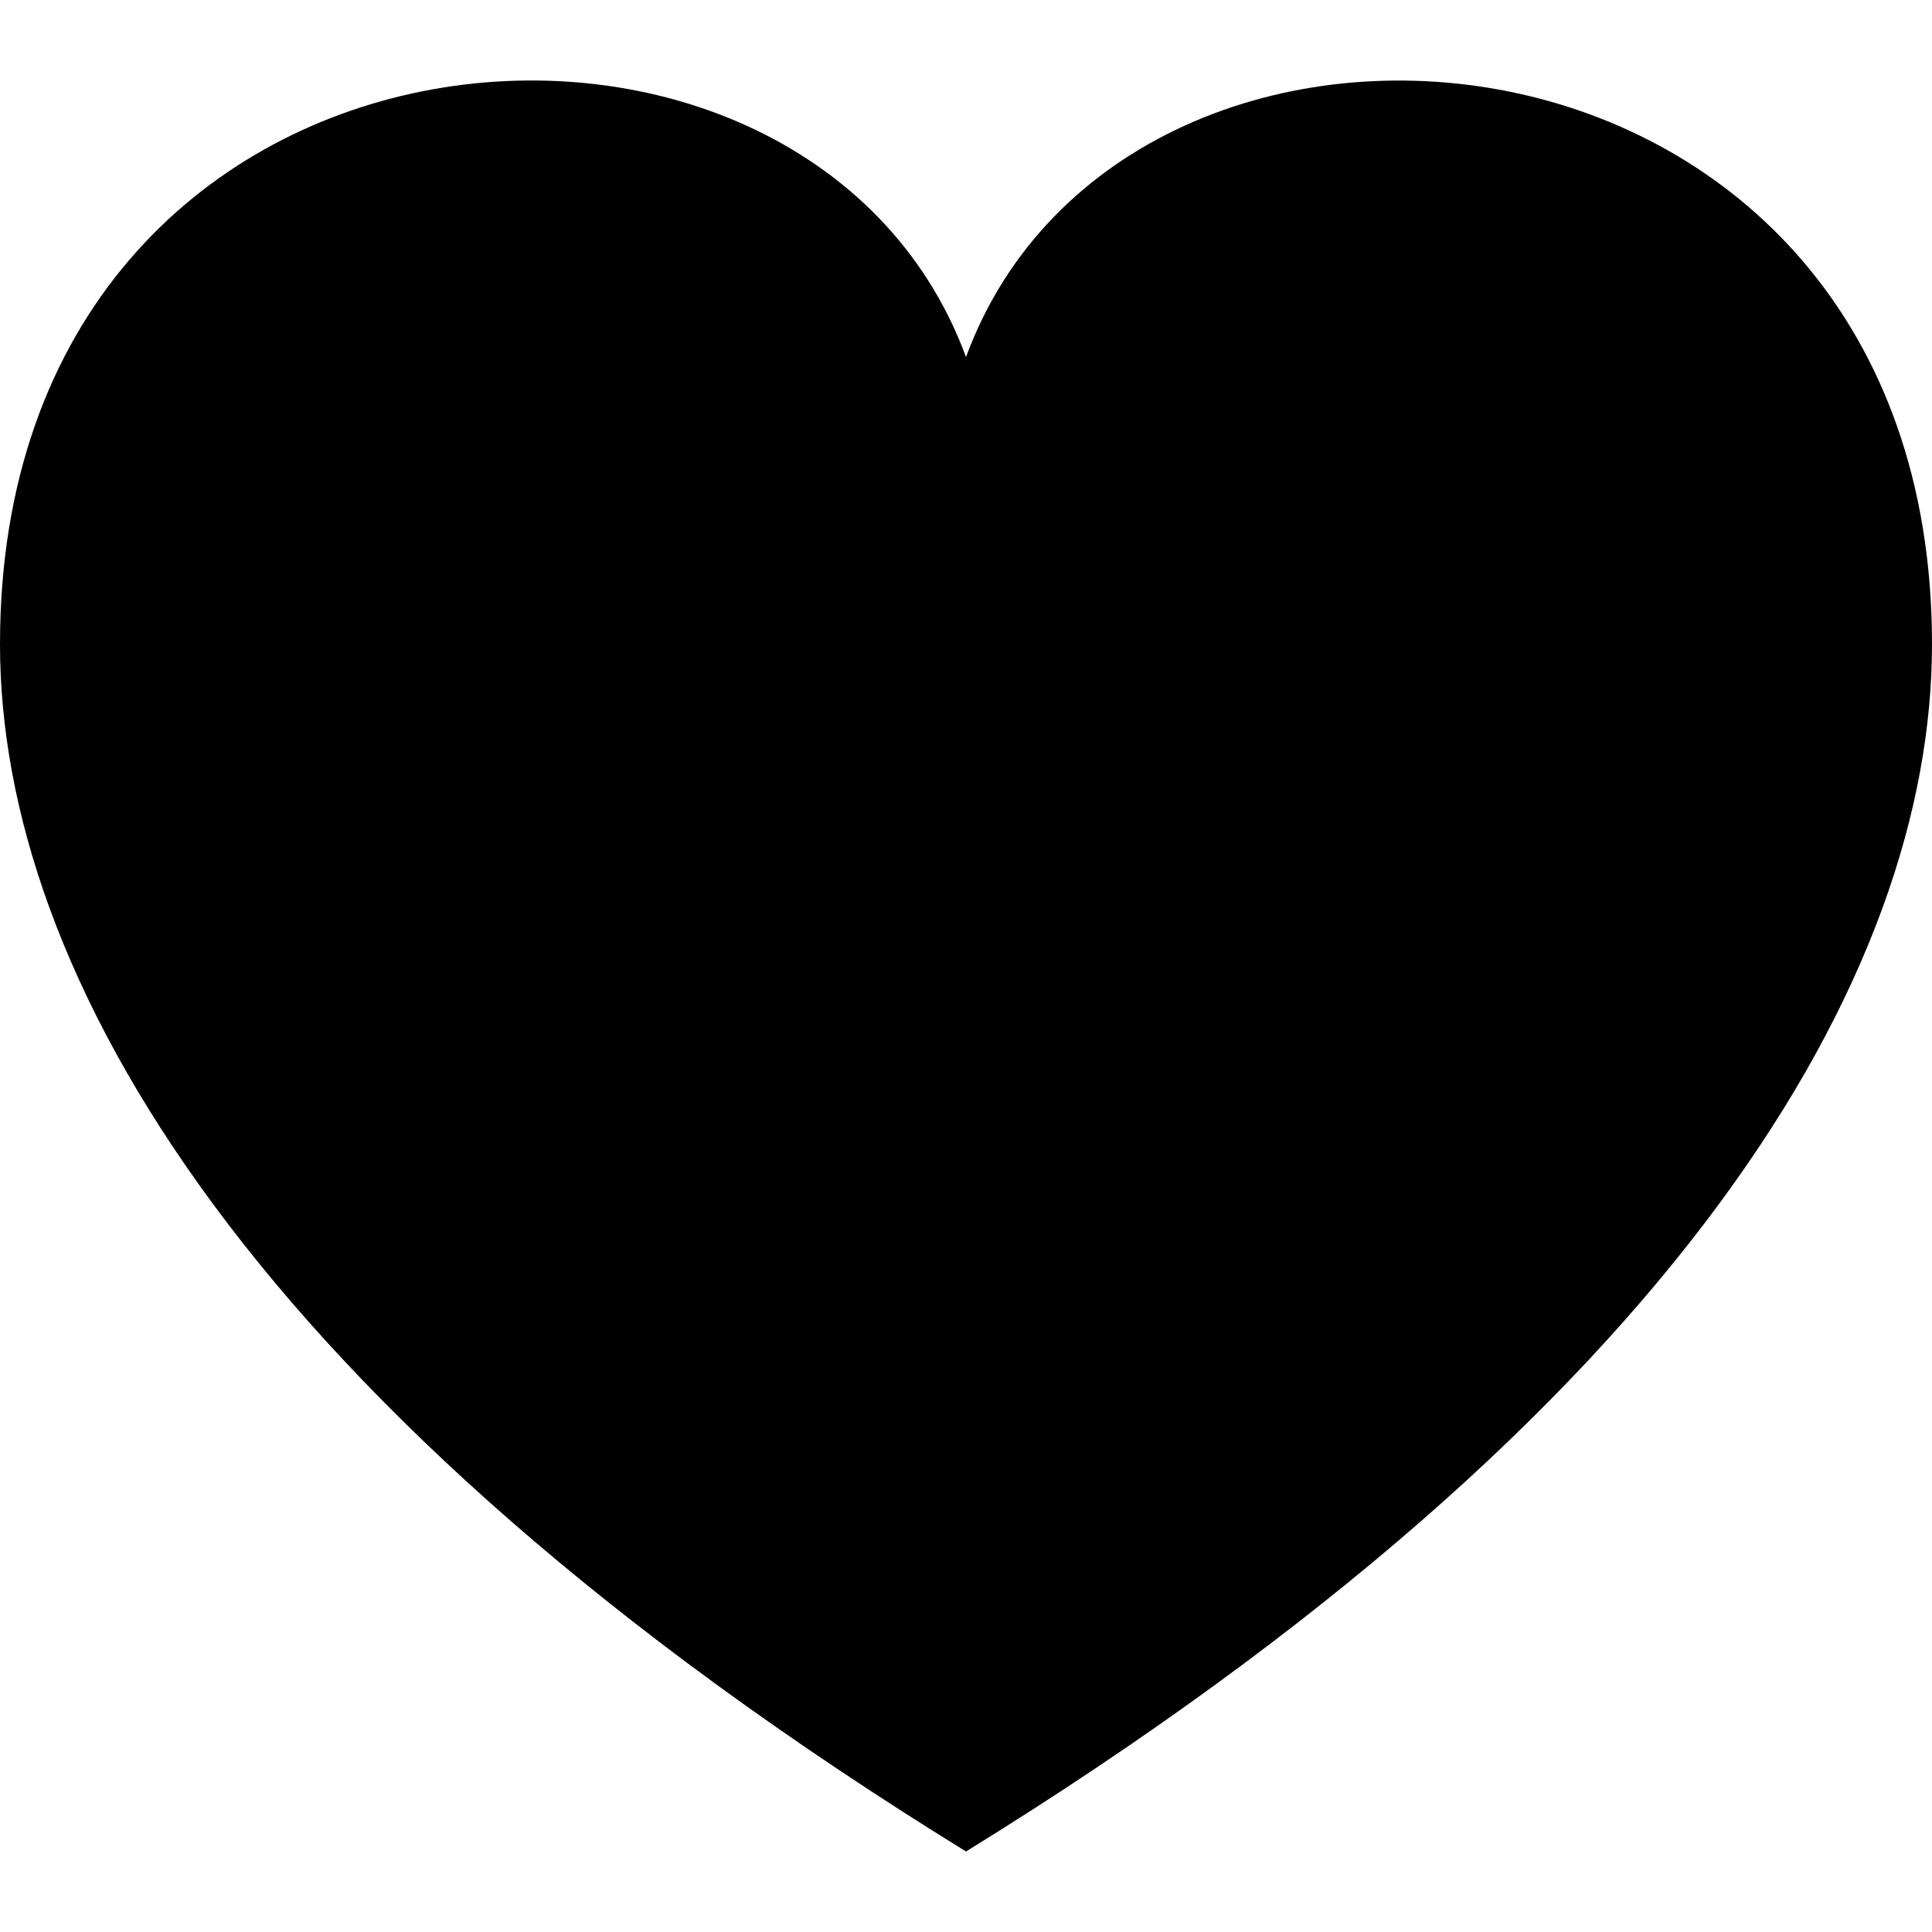
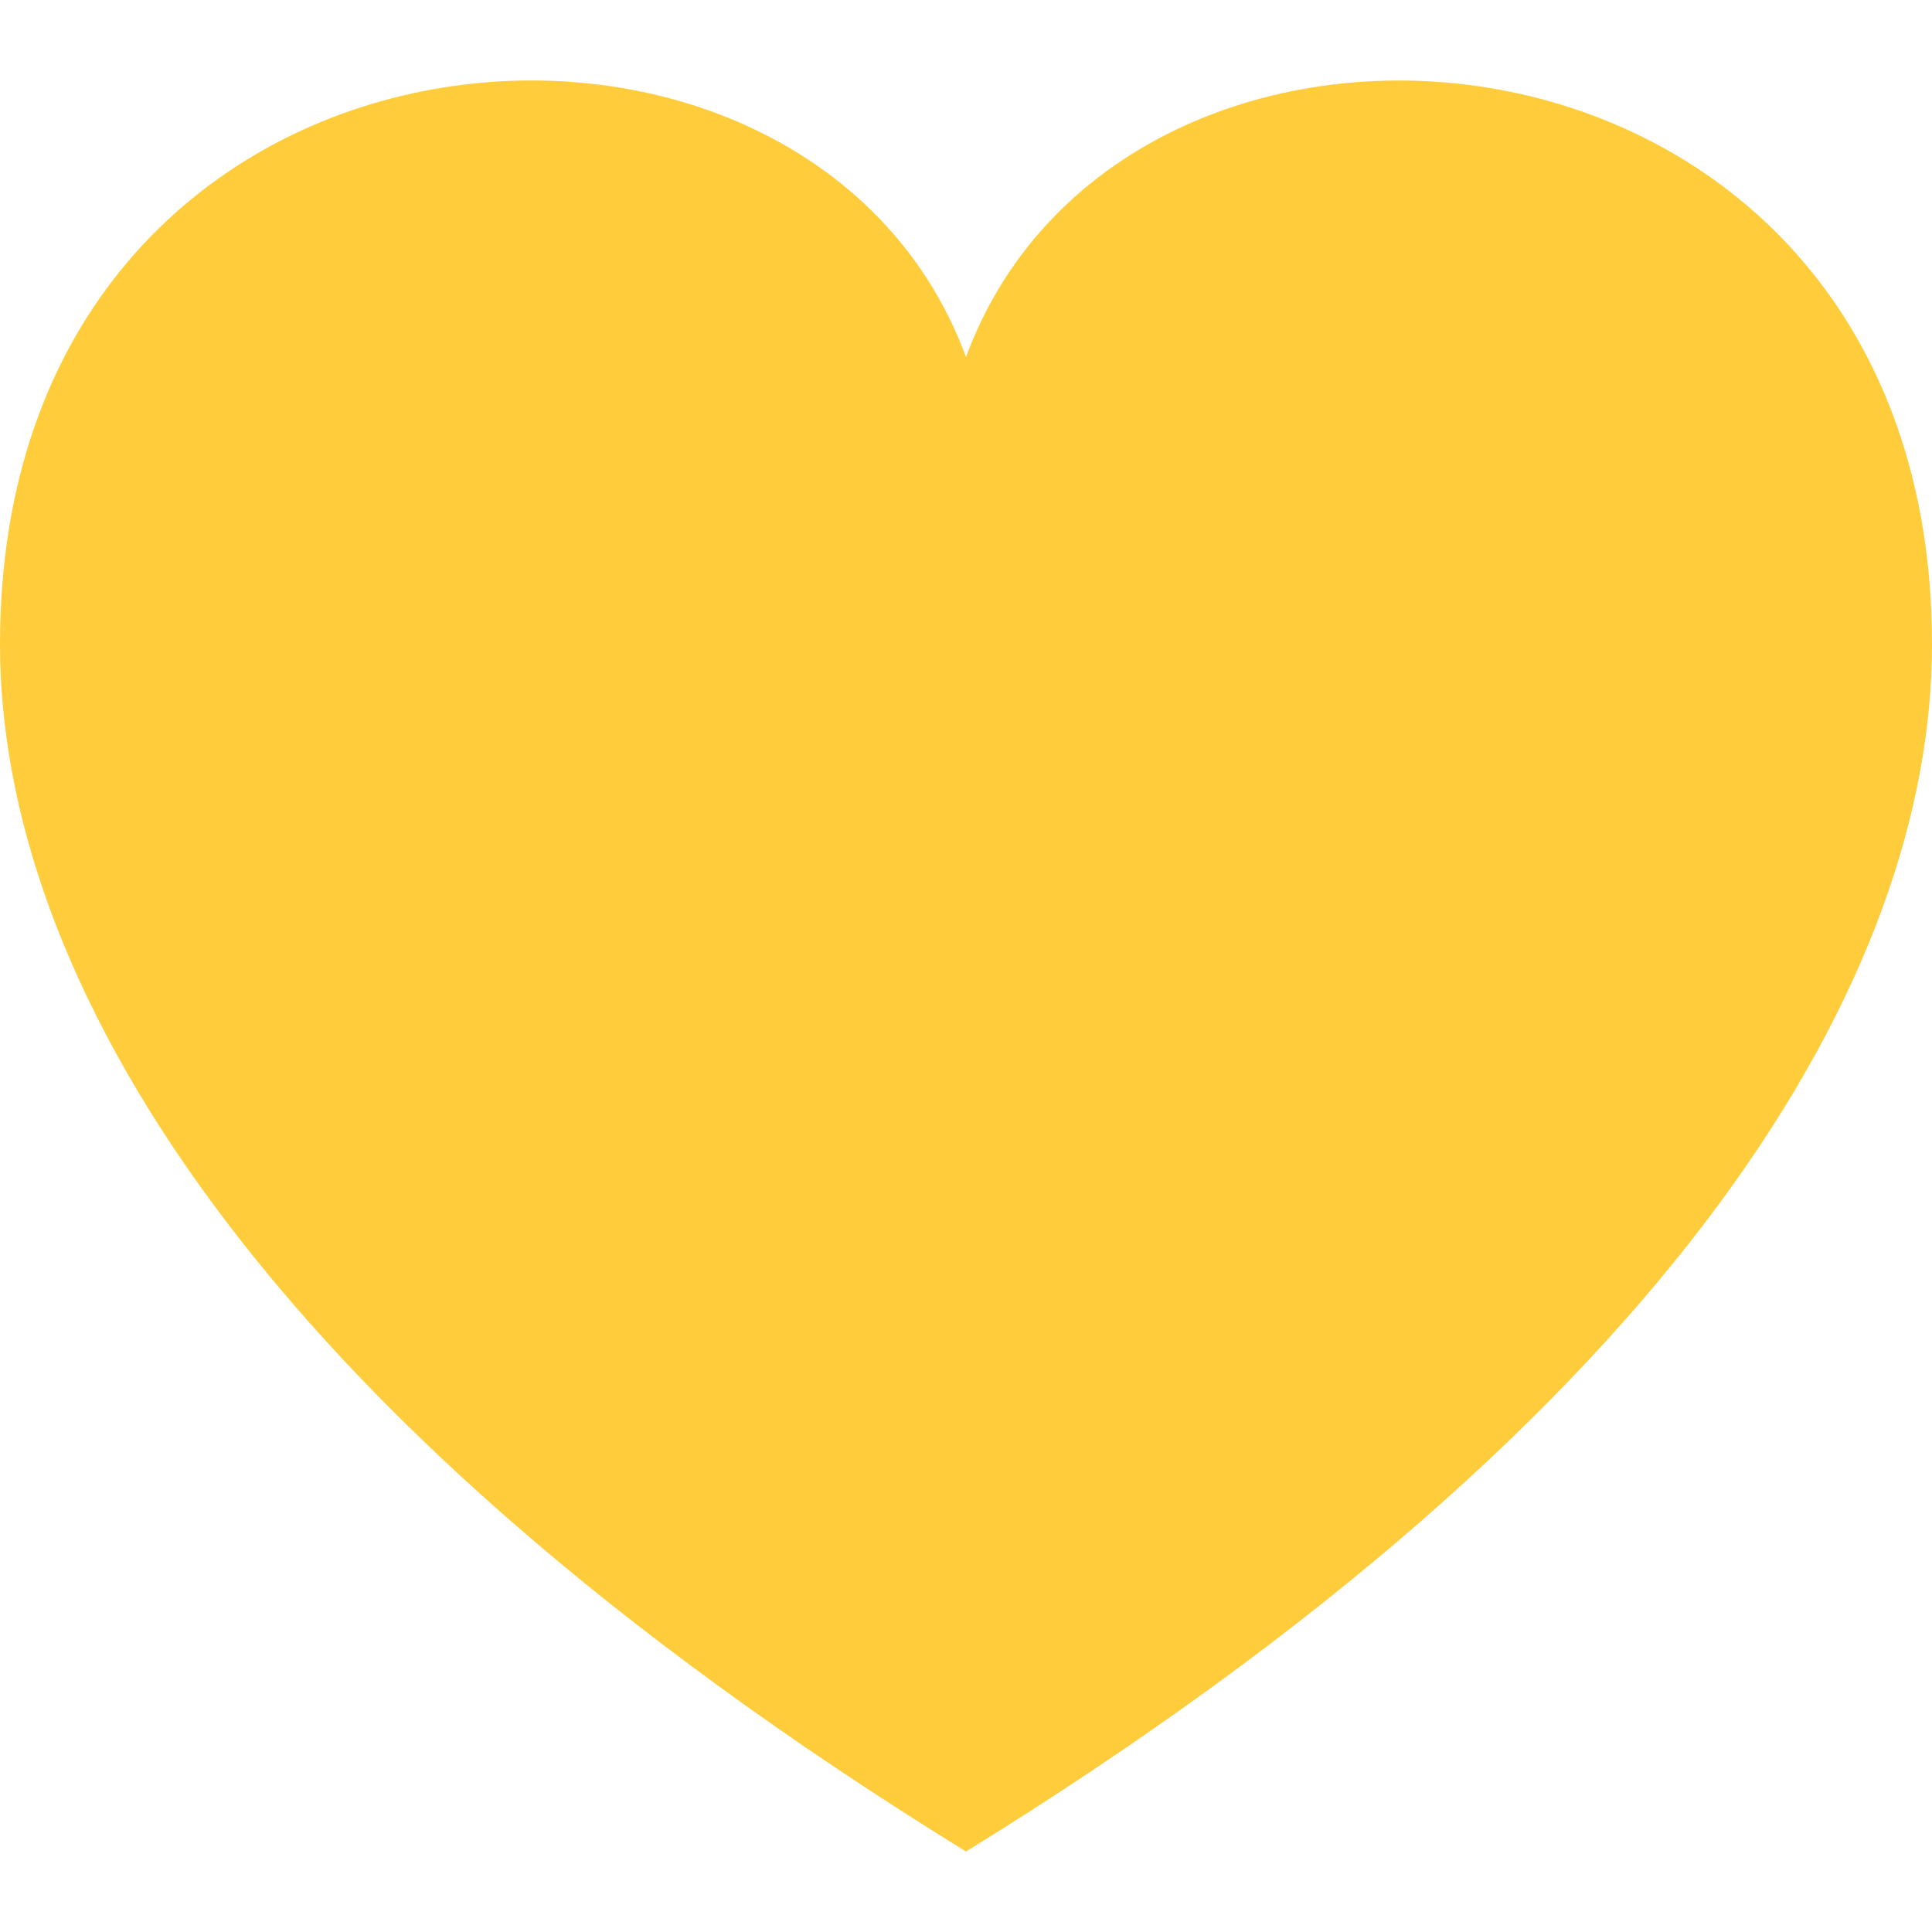
- <svg xmlns="http://www.w3.org/2000/svg" width="24" height="24" viewBox="0 0 24 24">
-   <path d="M12 4.435c-1.989-5.399-12-4.597-12 3.568 0 4.068 3.06 9.481 12 14.997 8.94-5.516 12-10.929 12-14.997 0-8.118-10-8.999-12-3.568z" />
+ <svg xmlns="http://www.w3.org/2000/svg" width="35" height="35" viewBox="0 0 35 35" fill="none">
+   <g id="like 1">
+     <path id="Vector" d="M17.5 6.468C14.599 -1.406 0 -0.236 0 11.671C0 17.604 4.463 25.497 17.5 33.542C30.538 25.497 35 17.604 35 11.671C35 -0.168 20.417 -1.453 17.5 6.468Z" fill="#FFCC3C" />
+   </g>
</svg>
